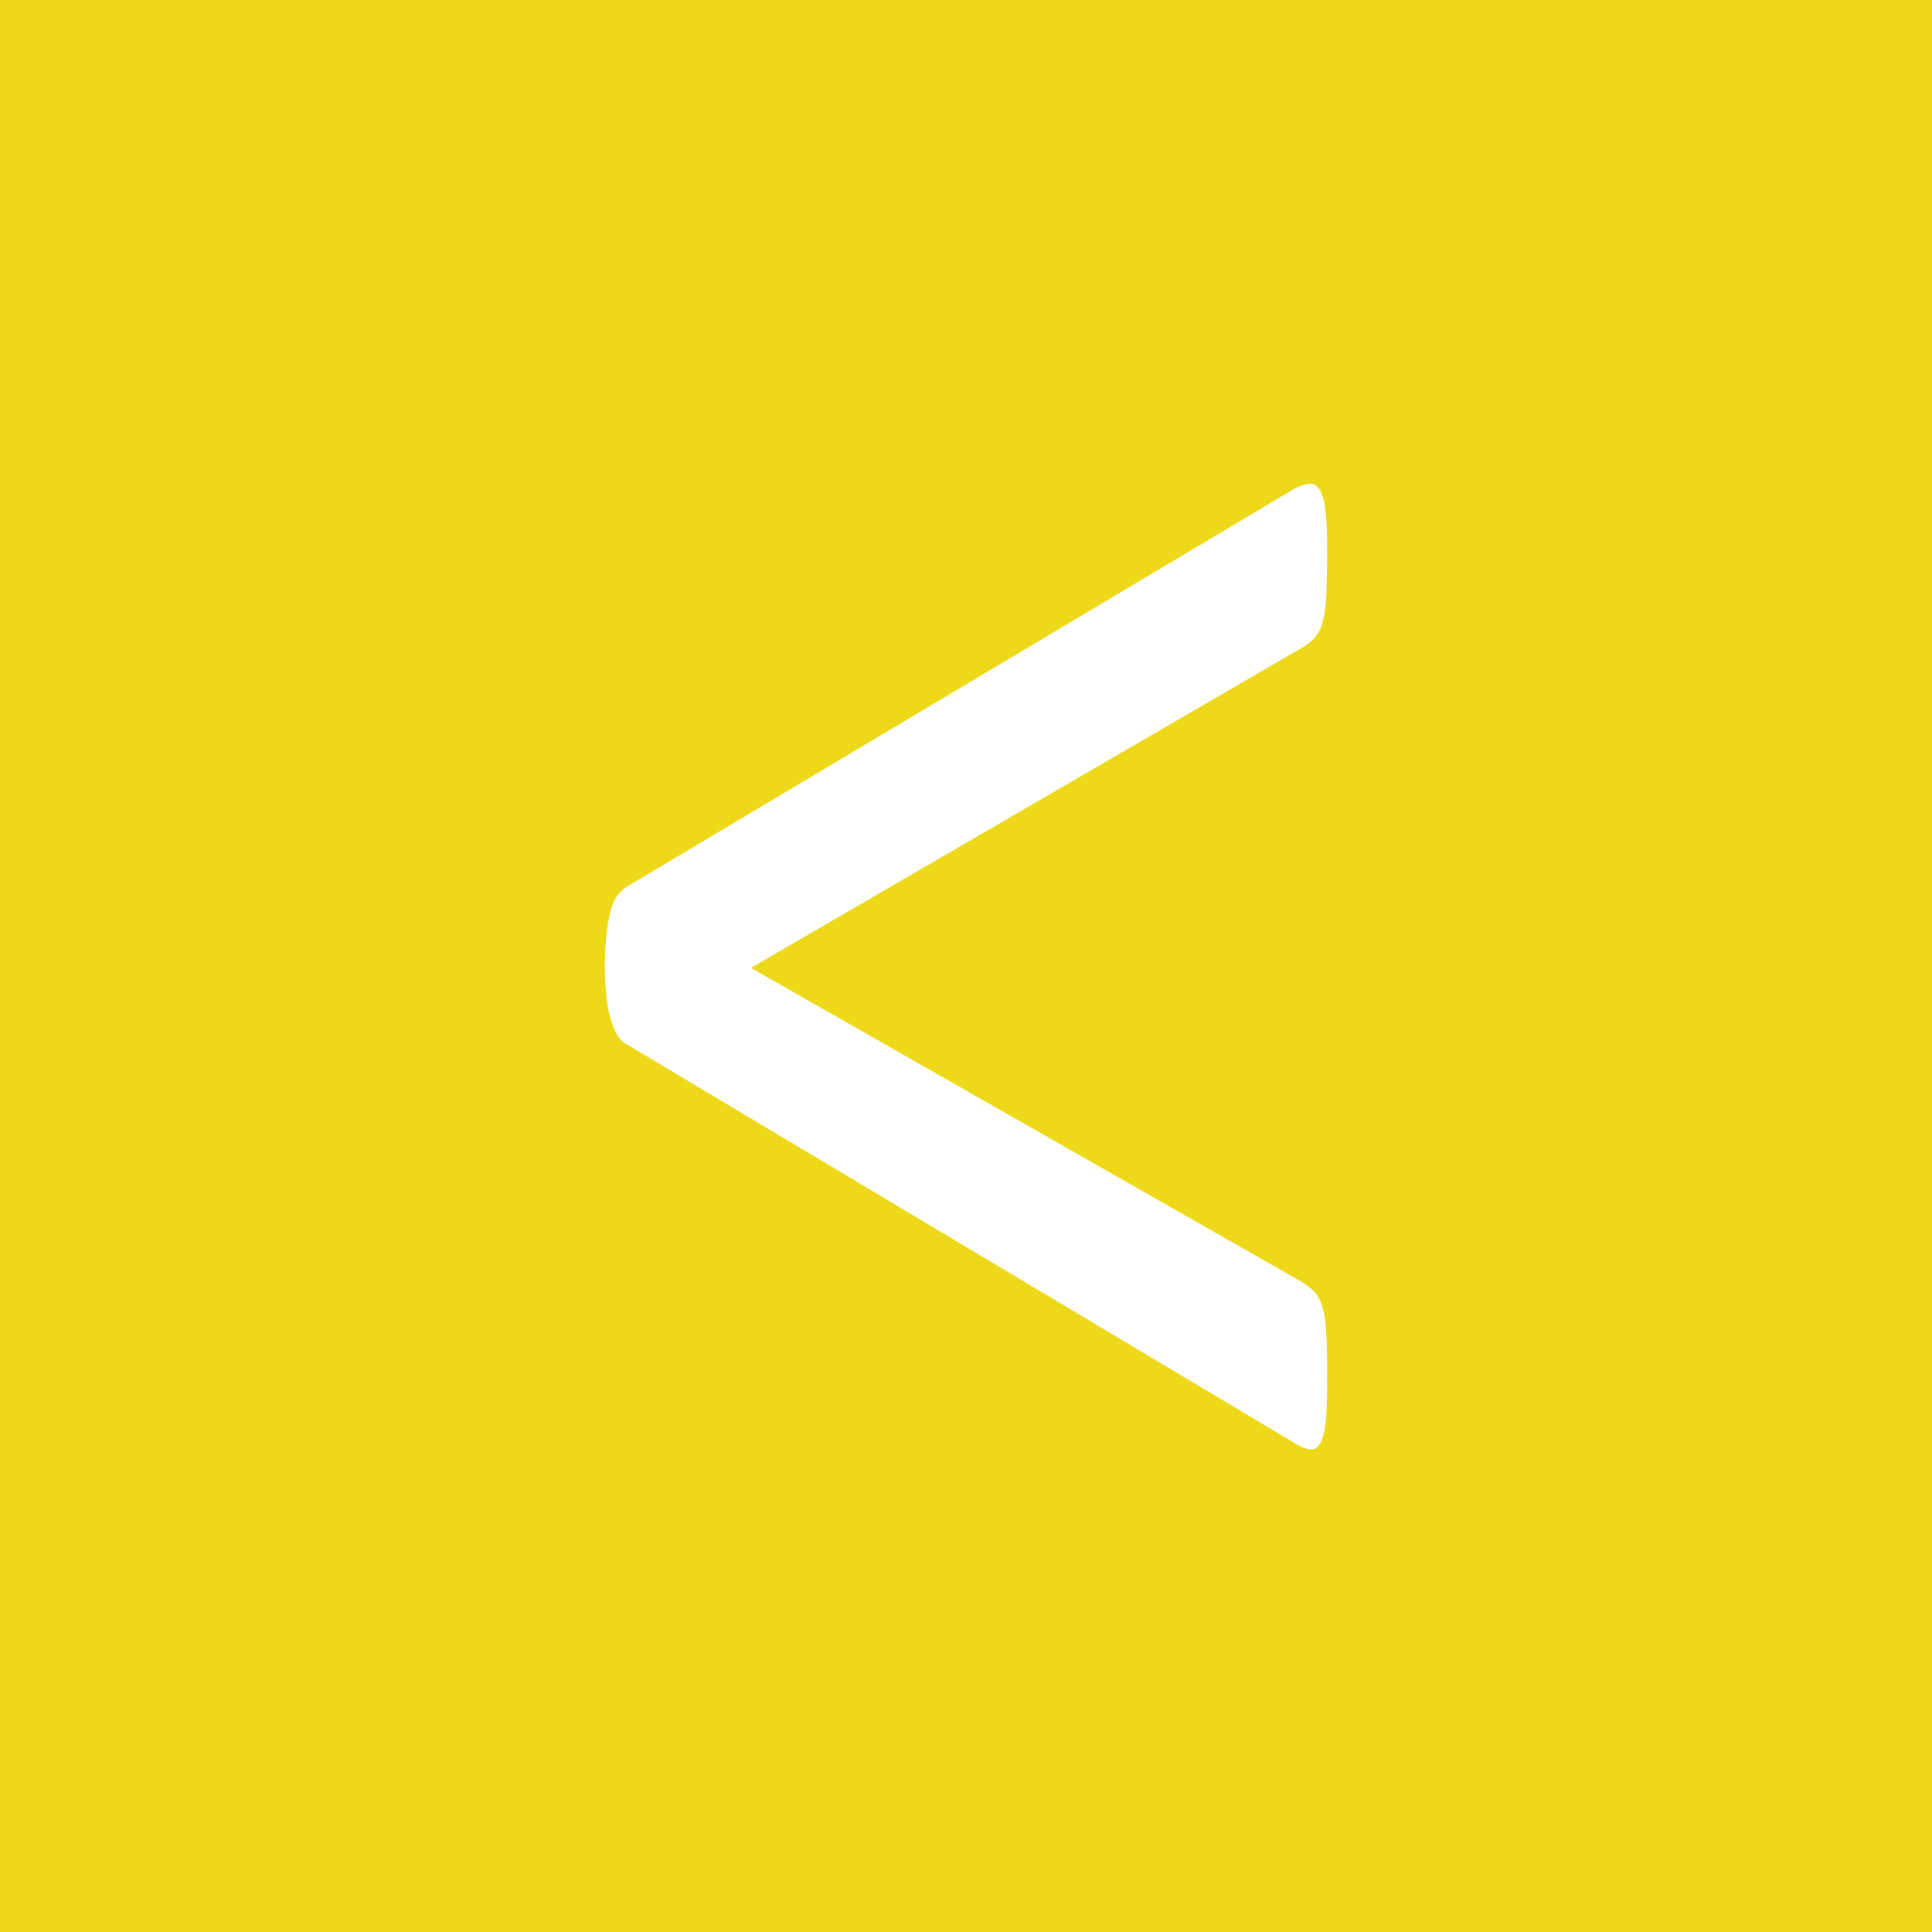
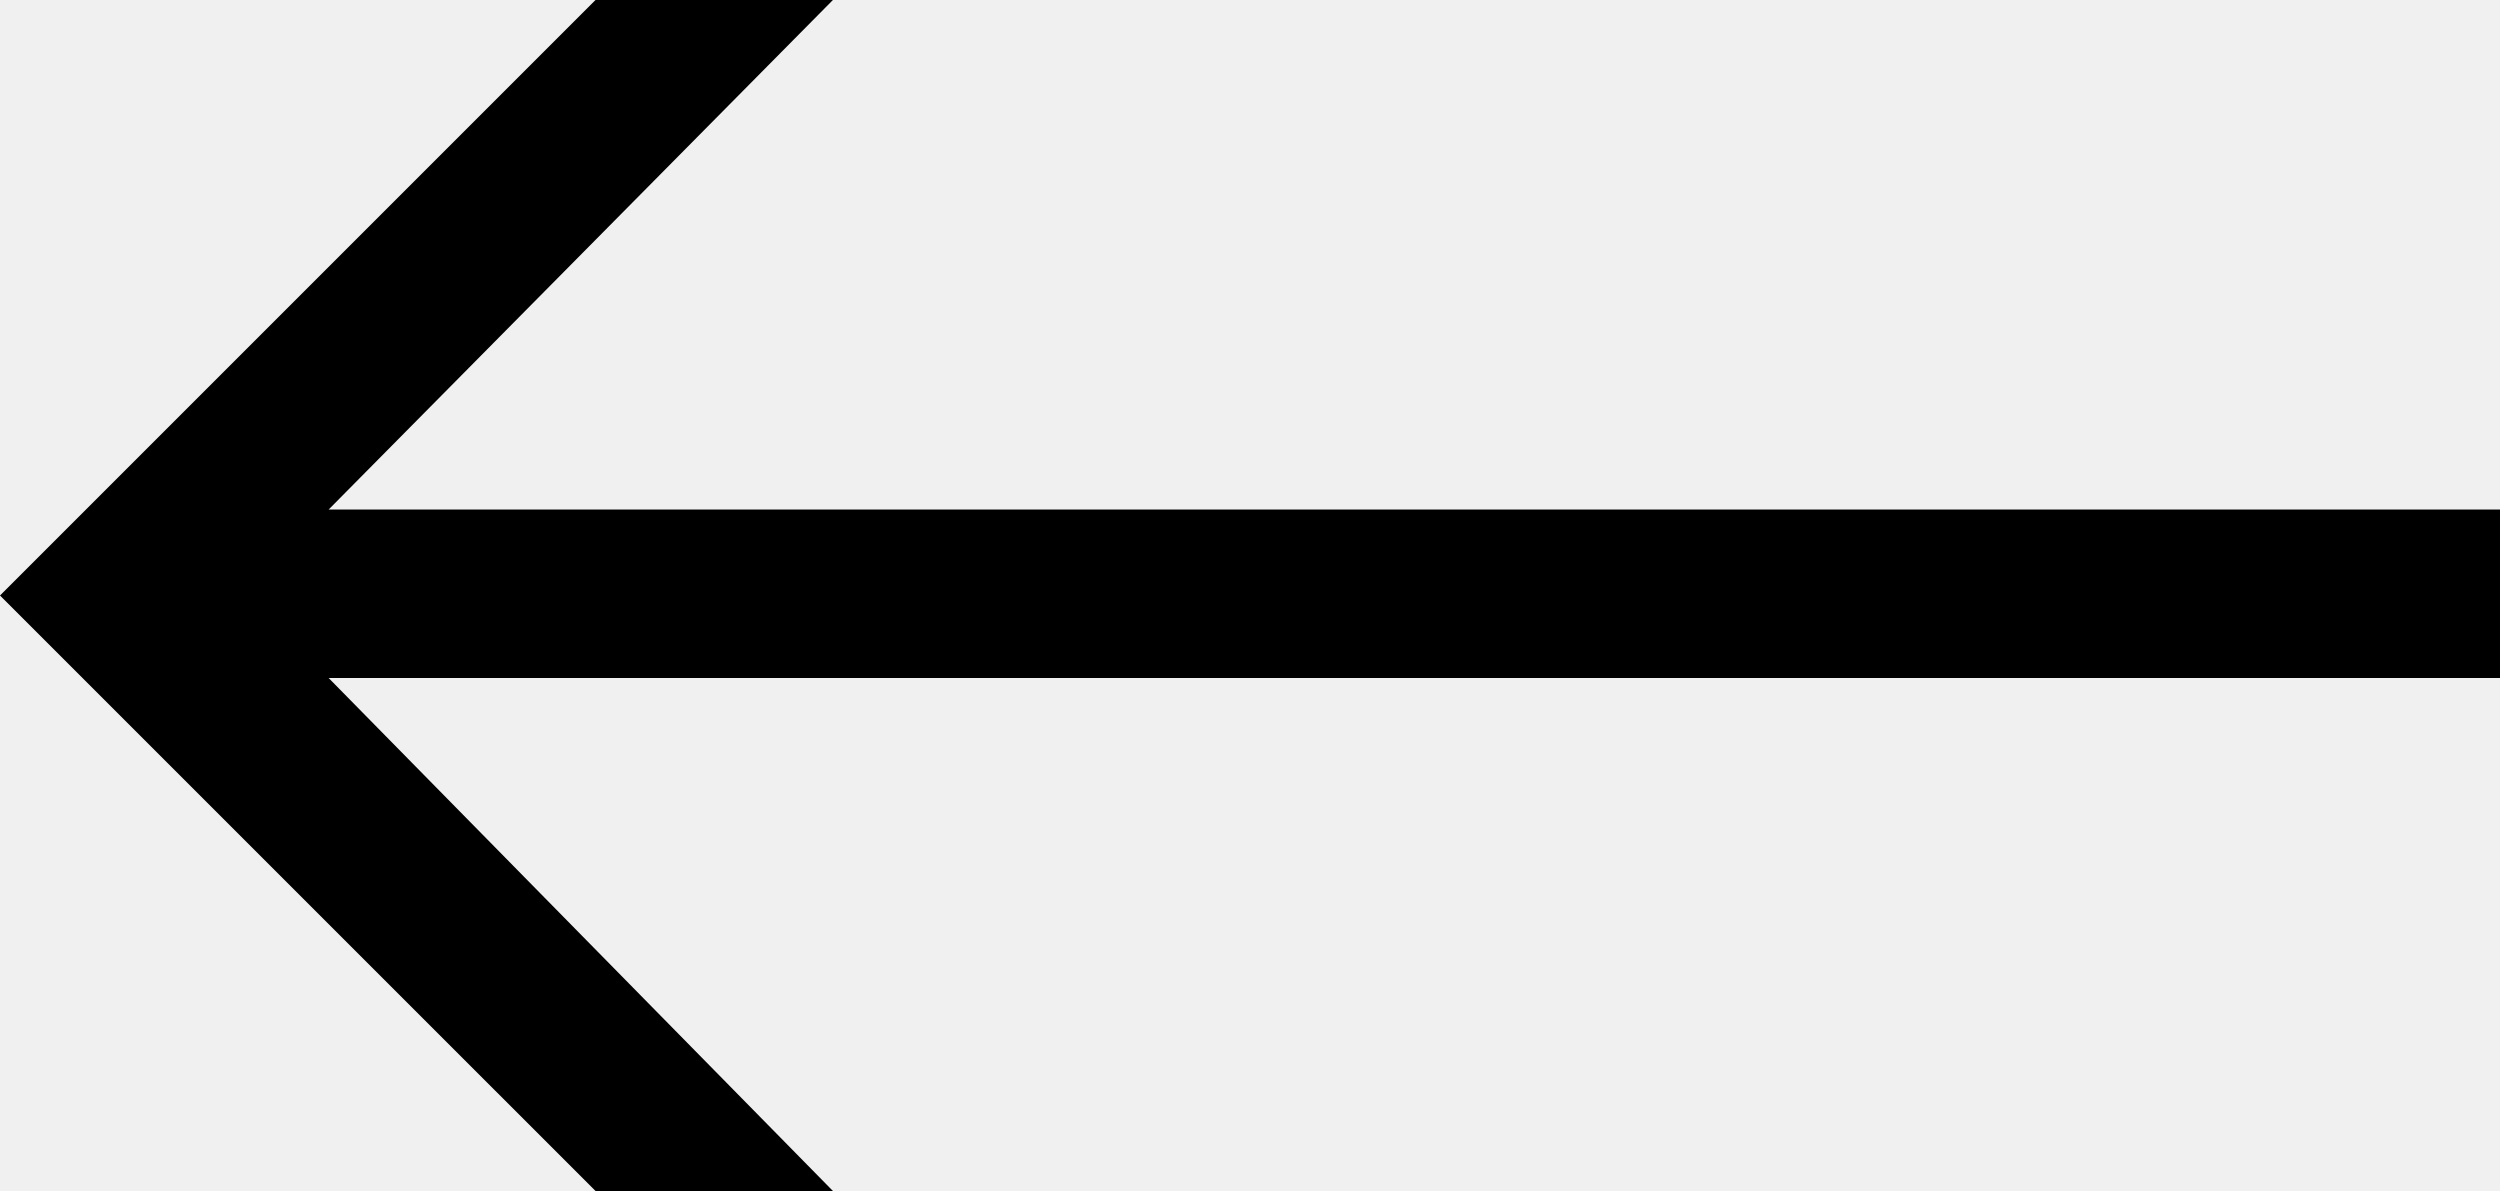
- <svg xmlns="http://www.w3.org/2000/svg" version="1.1" id="Layer_1" x="0px" y="0px" viewBox="0 0 512 512" style="enable-background:new 0 0 512 512;" xml:space="preserve">
-   <style type="text/css">
- 	.background{fill:#EDD919;}
- 	.foreground{fill:#FFFFFF;}
- </style>
-   <g>
-     <rect class="background" width="512" height="512" />
-   </g>
-   <g>
-     <path class="foreground" d="M160.3,255.7c0-3,0.2-5.7,0.4-8.1c0.3-2.4,0.7-4.5,1.1-6.2c0.5-1.8,1.1-3.1,1.8-4.1c0.8-1,1.6-1.7,2.5-2.3   l176.6-105.3c1.7-0.9,3.1-1.4,4.3-1.5c1.2-0.1,2.1,0.5,2.8,1.7c0.7,1.2,1.2,3.1,1.5,5.7c0.3,2.6,0.4,5.9,0.4,10c0,5-0.1,8.9-0.2,12   c-0.1,3-0.5,5.5-1,7.3c-0.5,1.9-1.3,3.3-2.4,4.4c-1,1.1-2.4,2-4,2.9L199,256.5l144.2,82.2c2,1.1,3.5,2.1,4.6,3.1   c1.1,1,2,2.4,2.6,4.4c0.6,1.9,1,4.5,1.1,7.6c0.2,3.1,0.2,7.2,0.2,12.4c0,4.6-0.1,8.2-0.4,10.8c-0.3,2.6-0.8,4.4-1.5,5.6   c-0.7,1.2-1.6,1.6-2.8,1.5c-1.2-0.2-2.6-0.8-4.3-1.9L165.5,276.4c-1.5-0.9-2.7-3.1-3.7-6.5C160.8,266.4,160.3,261.7,160.3,255.7z" />
-   </g>
+ <svg xmlns="http://www.w3.org/2000/svg" id="Layer_1" viewBox="0 0 512 243.91">
+   <polygon points="0 121.96 121.96 243.91 170.58 243.91 67.31 138.86 512 138.86 512 104.35 67.31 104.35 170.58 0 121.96 0 0 121.96" />
</svg>
